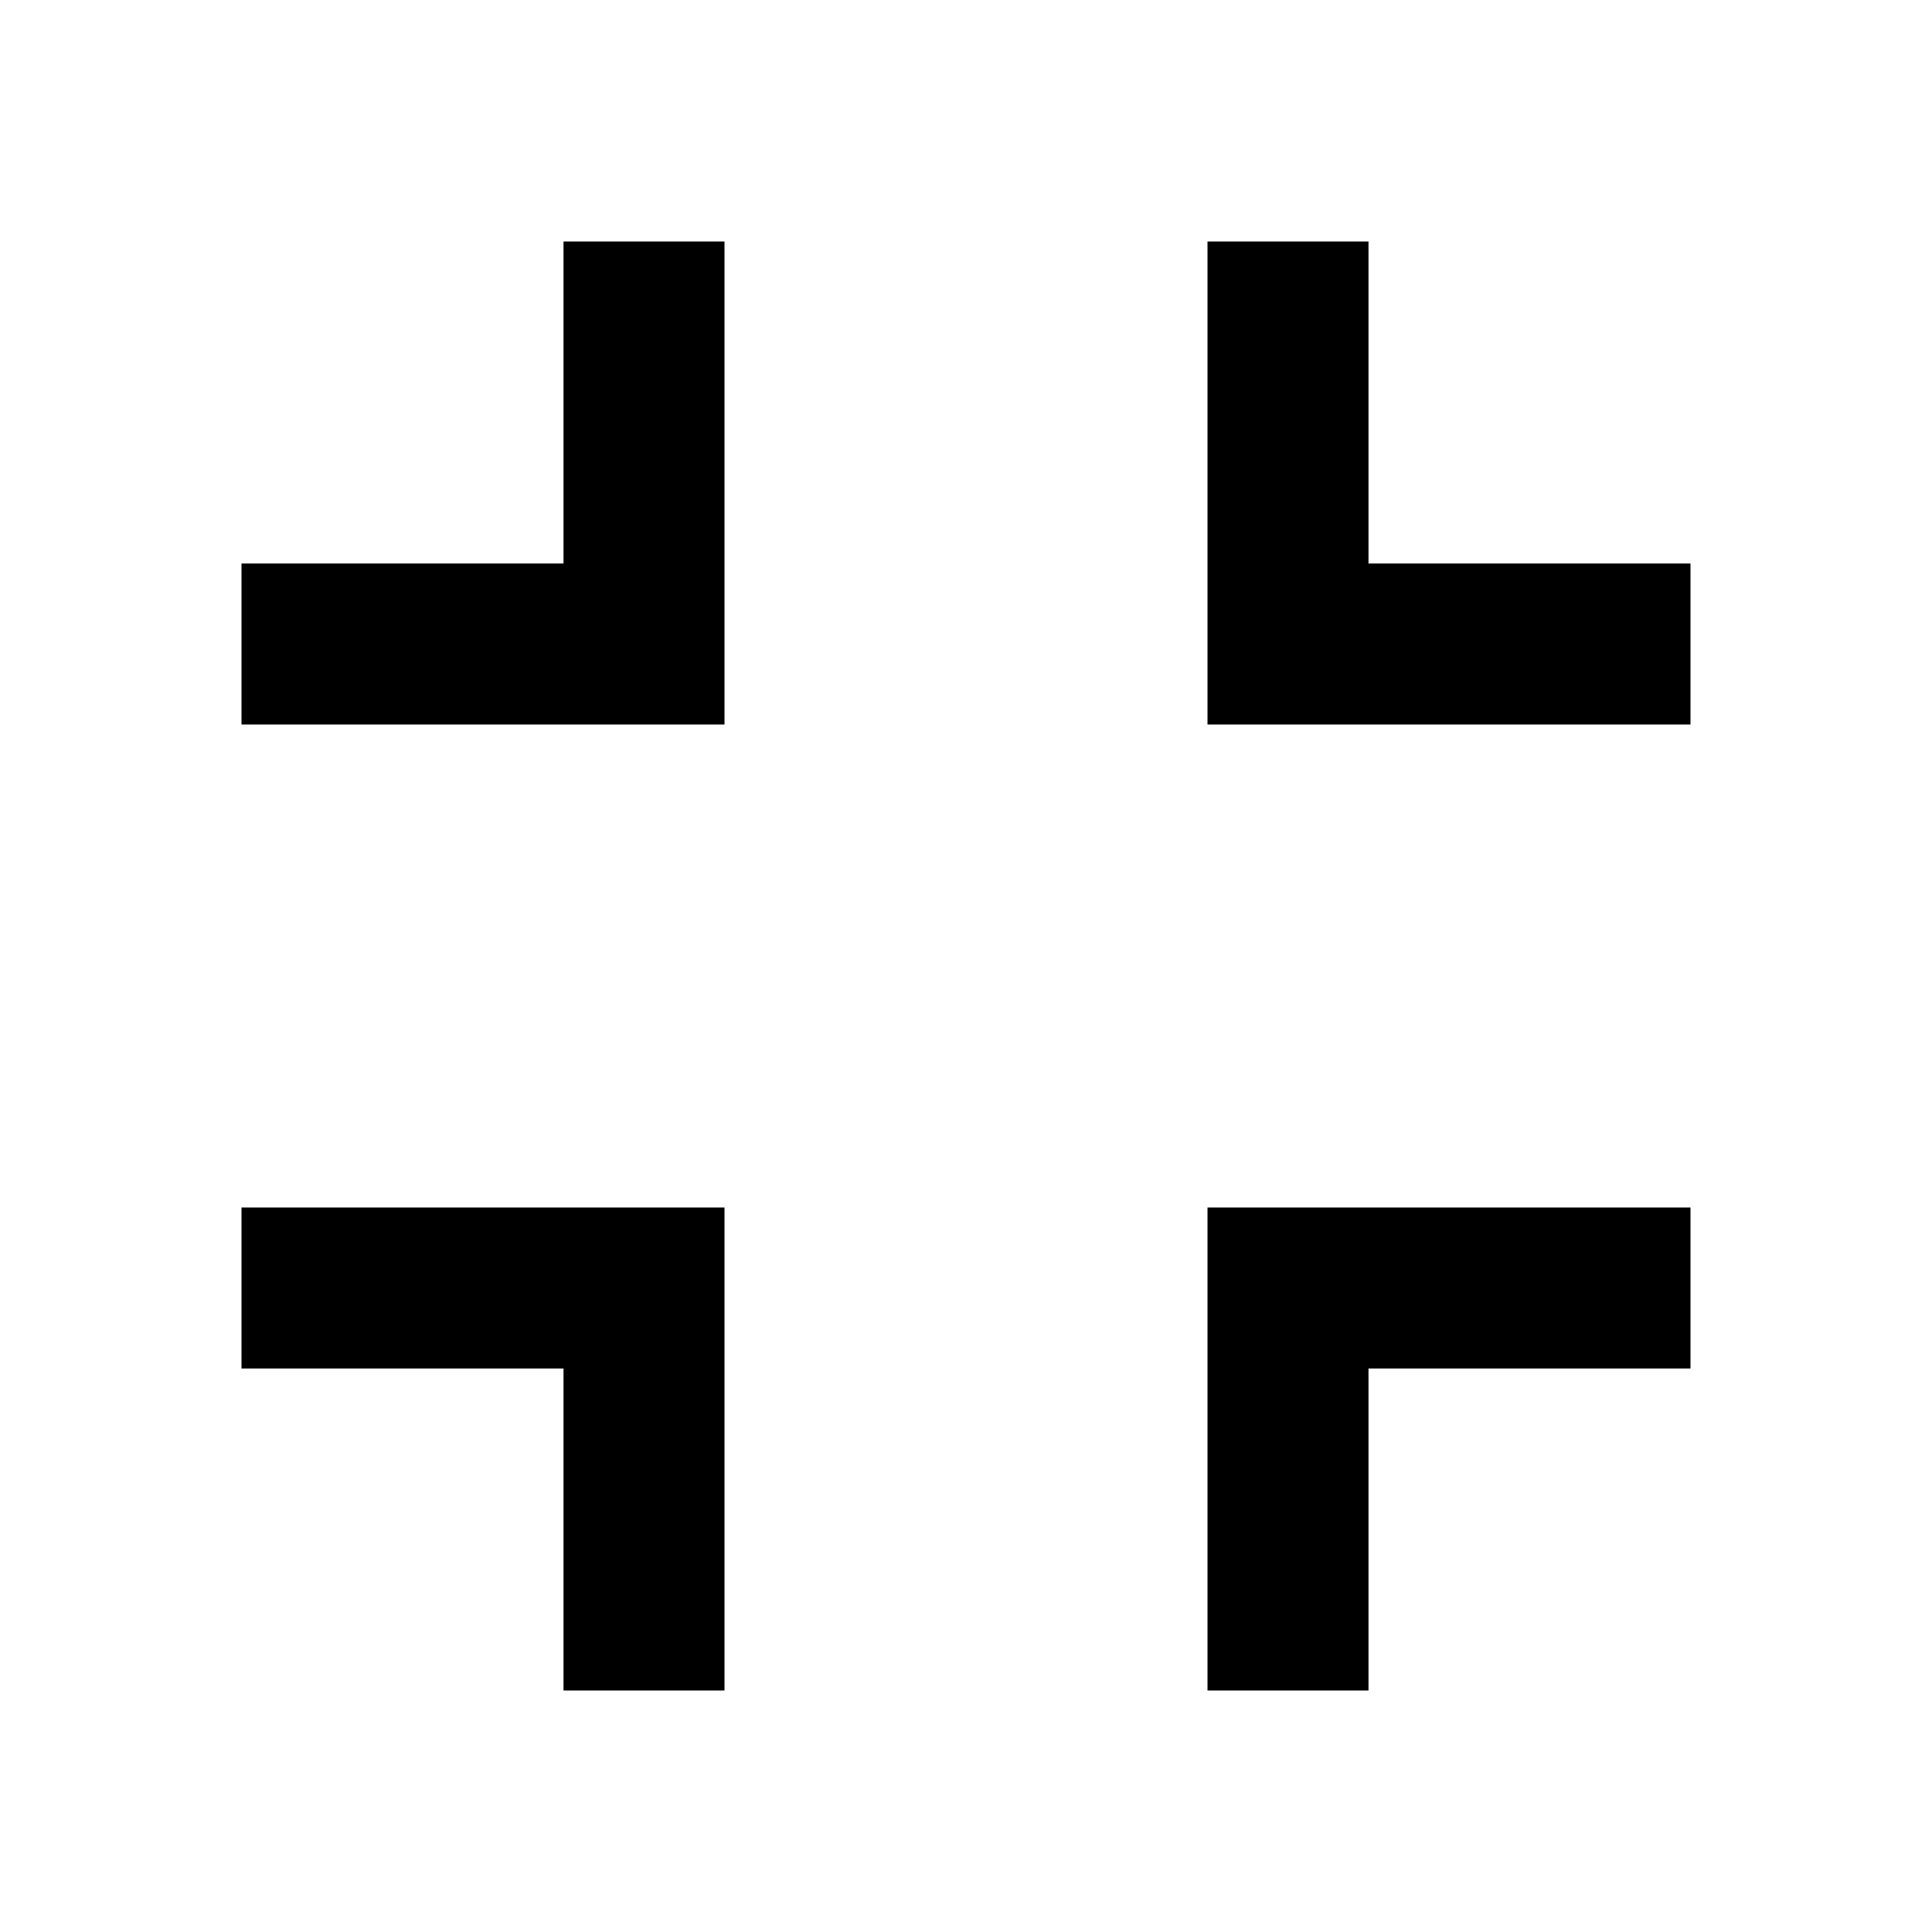
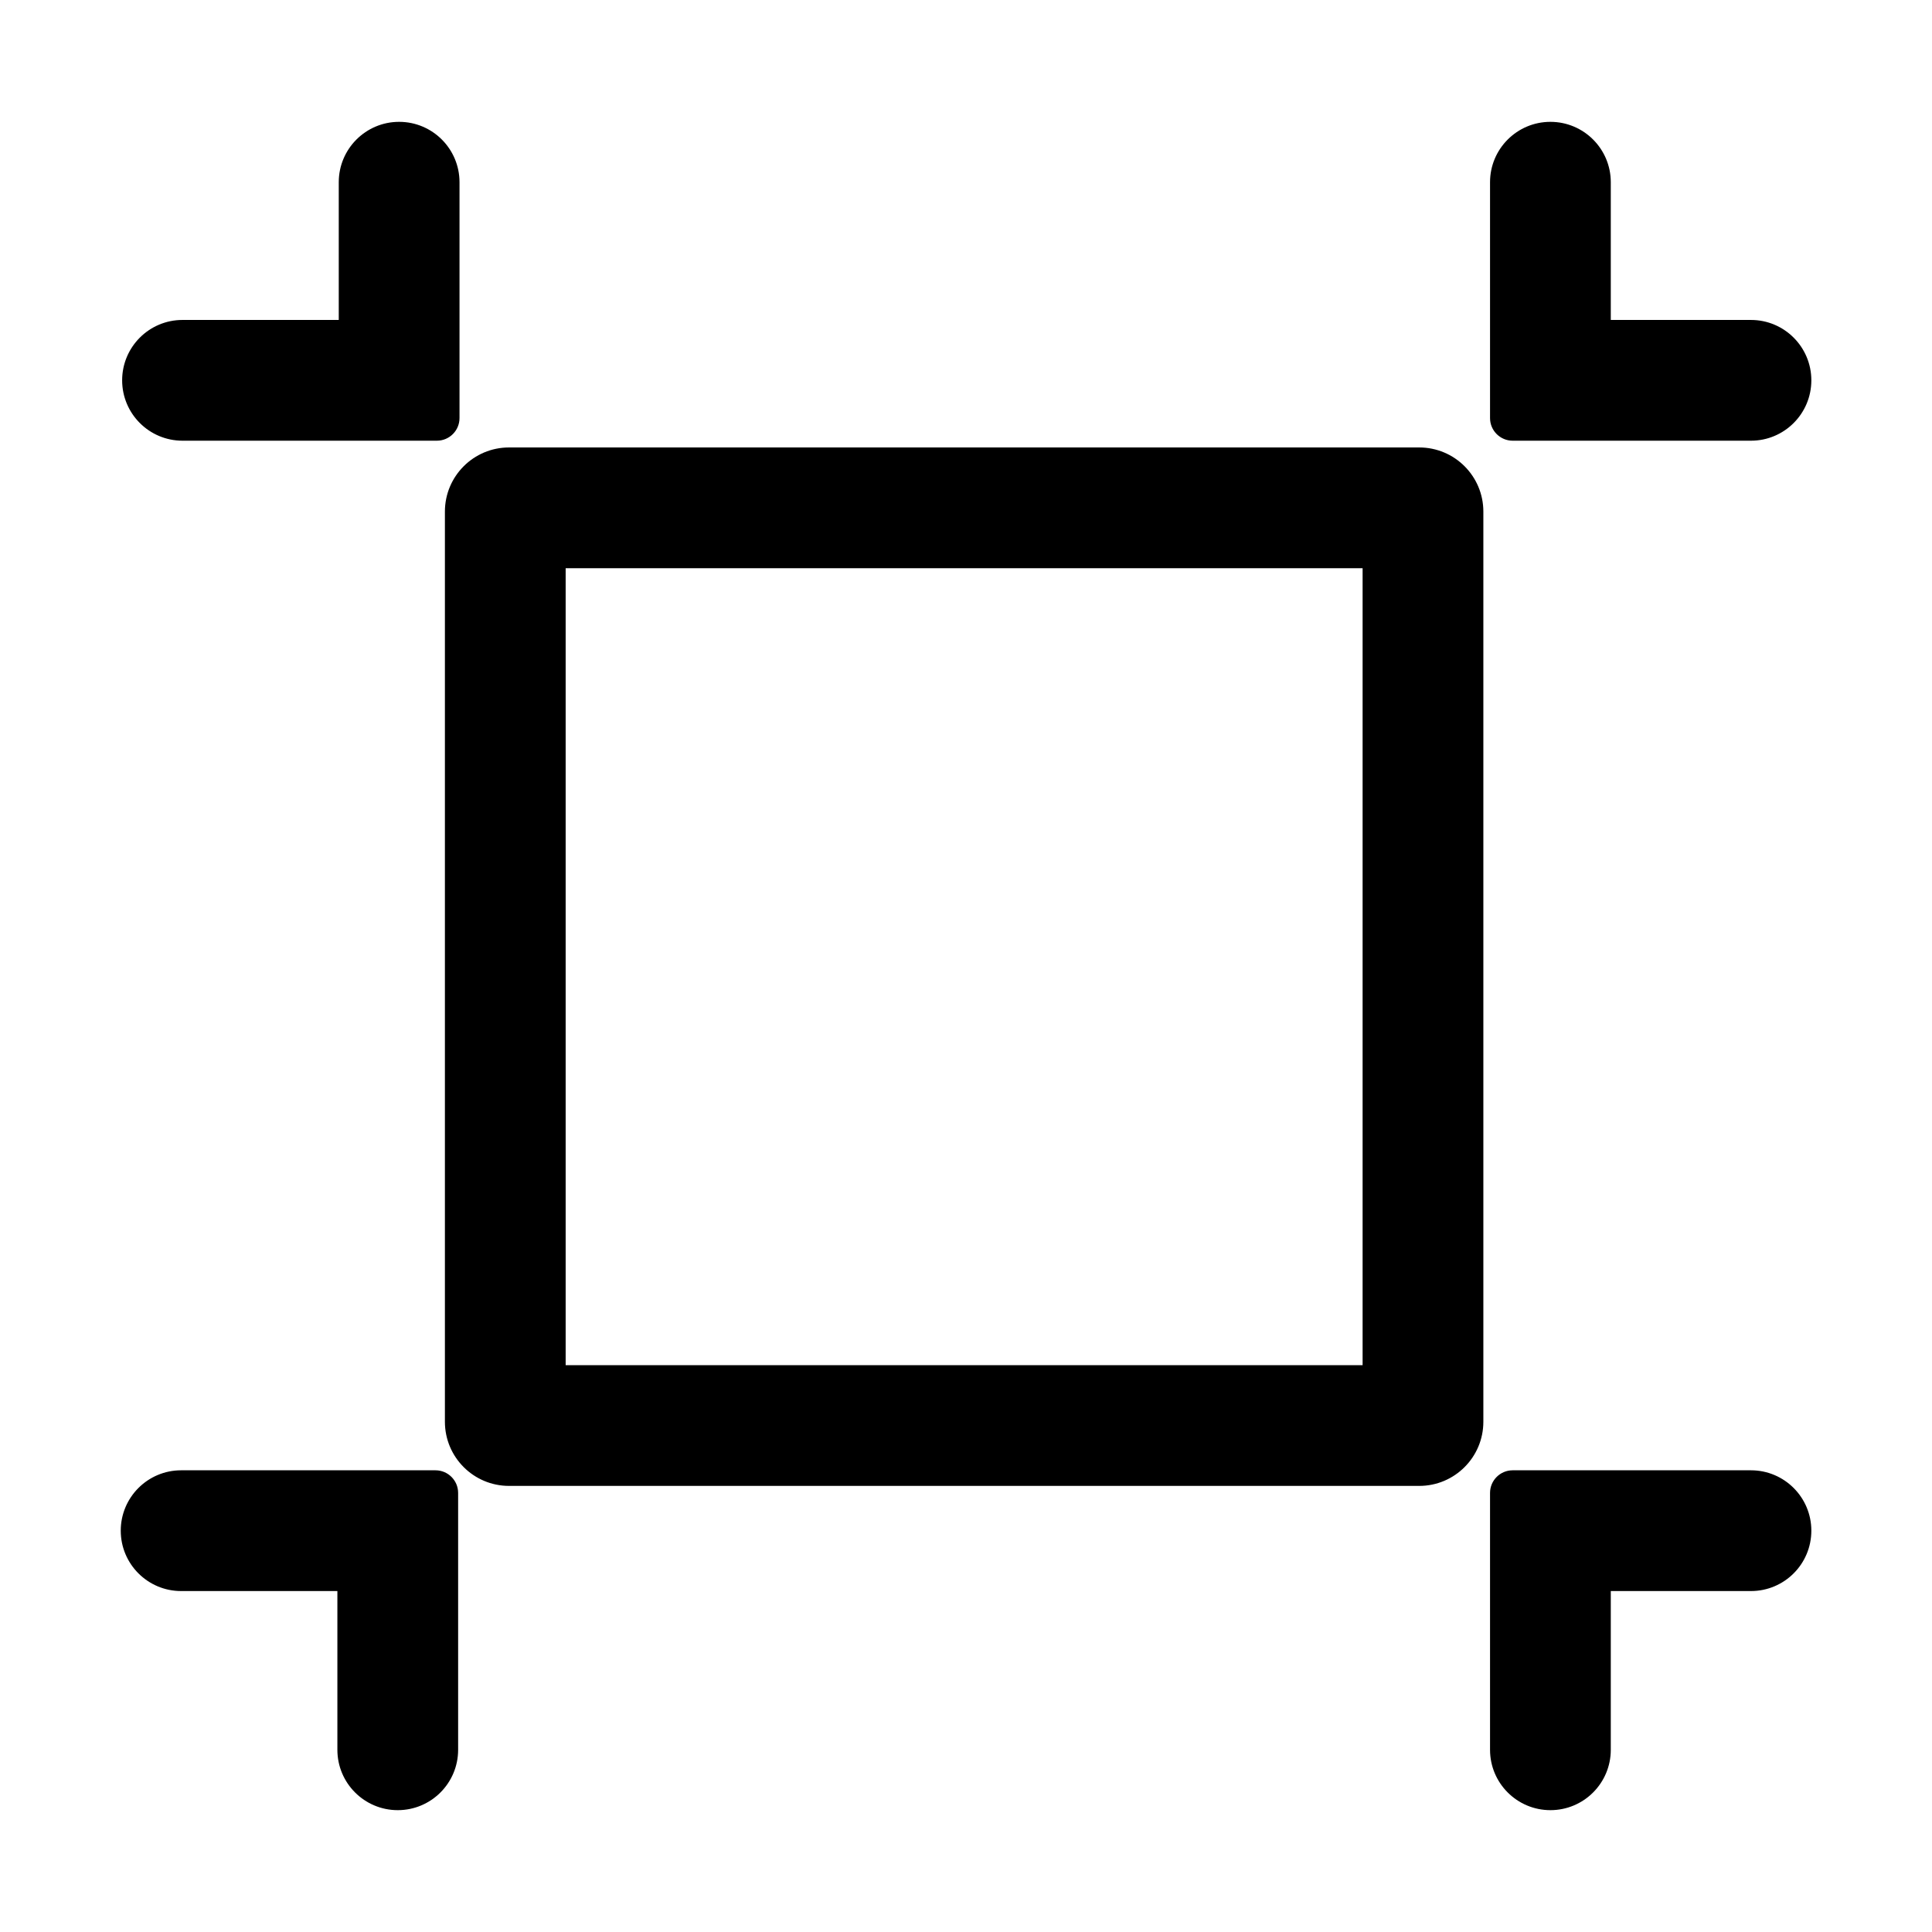
- <svg xmlns="http://www.w3.org/2000/svg" t="1692174589533" class="icon" viewBox="0 0 1024 1024" version="1.1" p-id="21354" width="1em" height="1em">
-   <path d="M384 128h-85.33v170.67H128V384h256zM896 384v-85.33H725.33V128H640v256zM725.33 725.33H896V640H640v256h85.33zM298.67 896H384V640H128v85.33h170.67z" p-id="21355">
+ <svg xmlns="http://www.w3.org/2000/svg" t="1692174851385" class="icon" viewBox="0 0 1024 1024" version="1.1" p-id="3504" width="1em" height="1em">
+   <path d="M853.75 927.42v-84.13h74.3a32 32 0 0 0 32-32 32 32 0 0 0-32-32h-126.3a12 12 0 0 0-12 12v136.13a32 32 0 0 0 32 32 32 32 0 0 0 32-32zM96 843.29h82.82v84.13a32 32 0 0 0 32 32 32 32 0 0 0 32-32V791.29a12 12 0 0 0-12-12H96a32 32 0 0 0-32 32 32 32 0 0 0 32 32zM928.05 169.58h-74.3v-73a32 32 0 0 0-32-32 32 32 0 0 0-32 32v125a12 12 0 0 0 12 12h126.3a32 32 0 0 0 32-32 32 32 0 0 0-32-32zM179.55 96.58v73H96.74a32 32 0 0 0-32 32 32 32 0 0 0 32 32h134.81a12 12 0 0 0 12-12v-125a32 32 0 0 0-32-32 32 32 0 0 0-32 32zM752.21 787.56h-482.4a34 34 0 0 1-34-34v-482.4a34 34 0 0 1 34-34h482.4a34 34 0 0 1 34 34v482.4a34 34 0 0 1-34 34z m-452.4-64h422.4v-422.4h-422.4z" p-id="3505">
	</path>
</svg>
